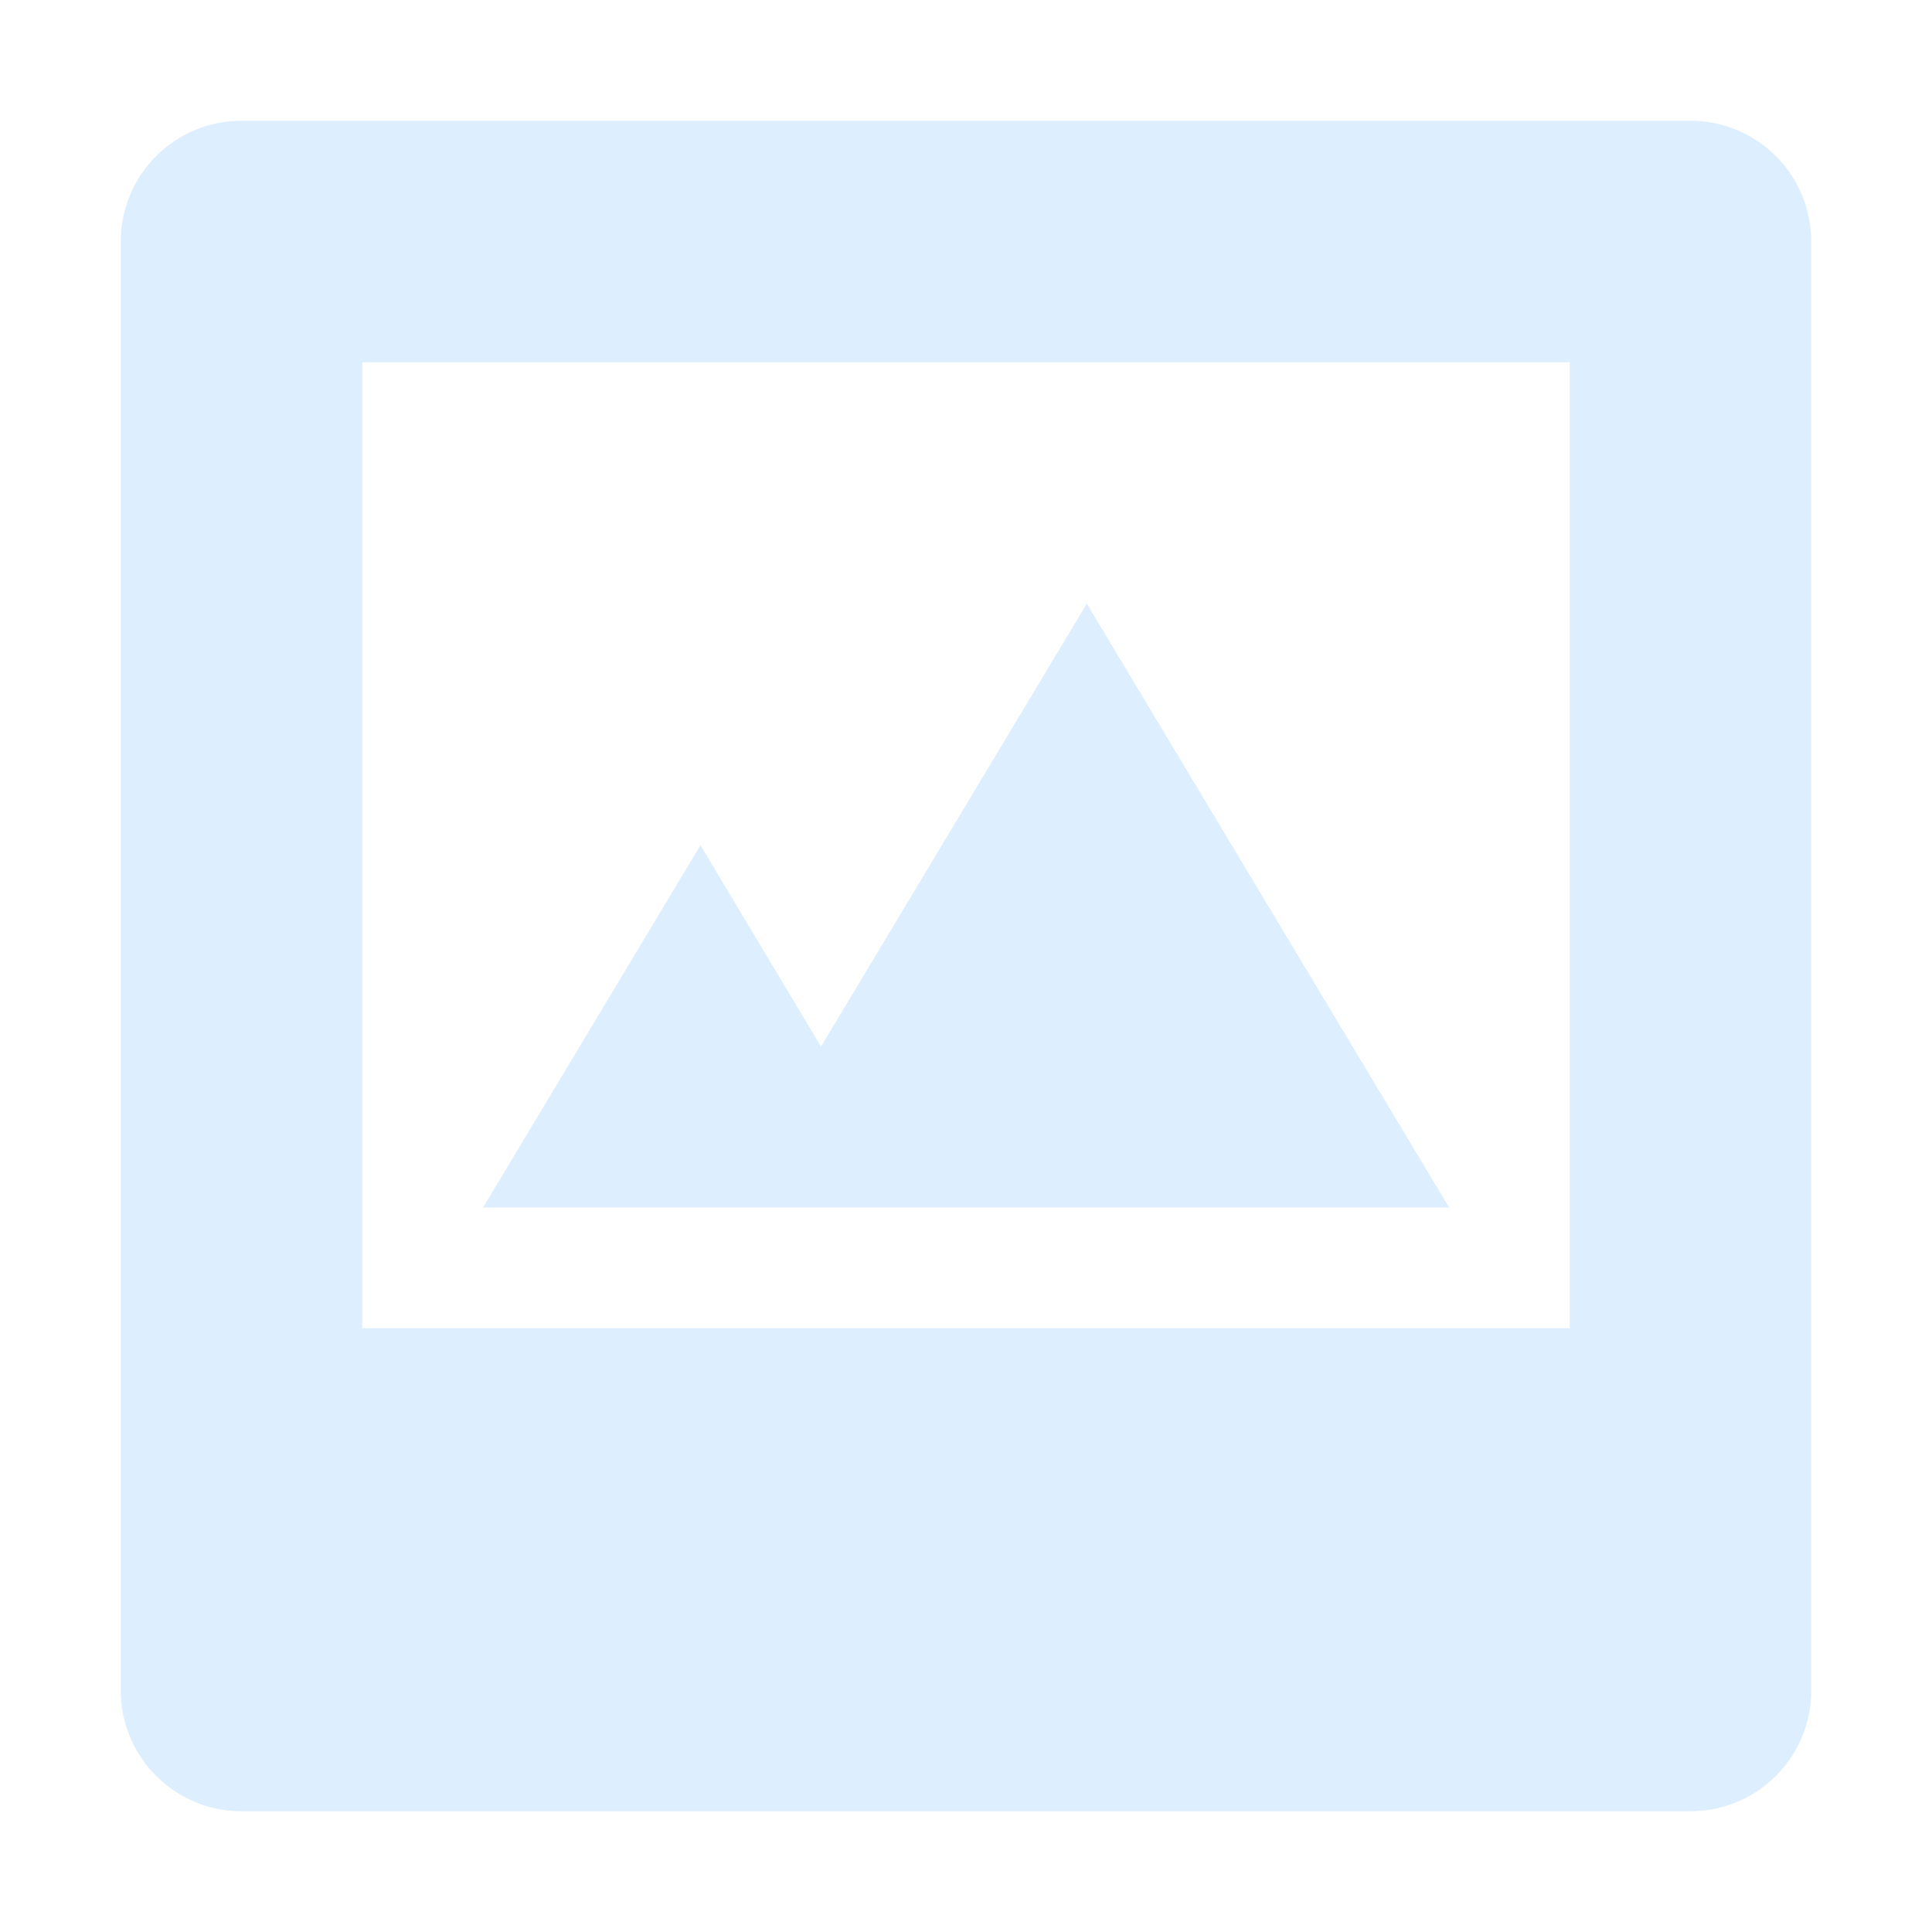
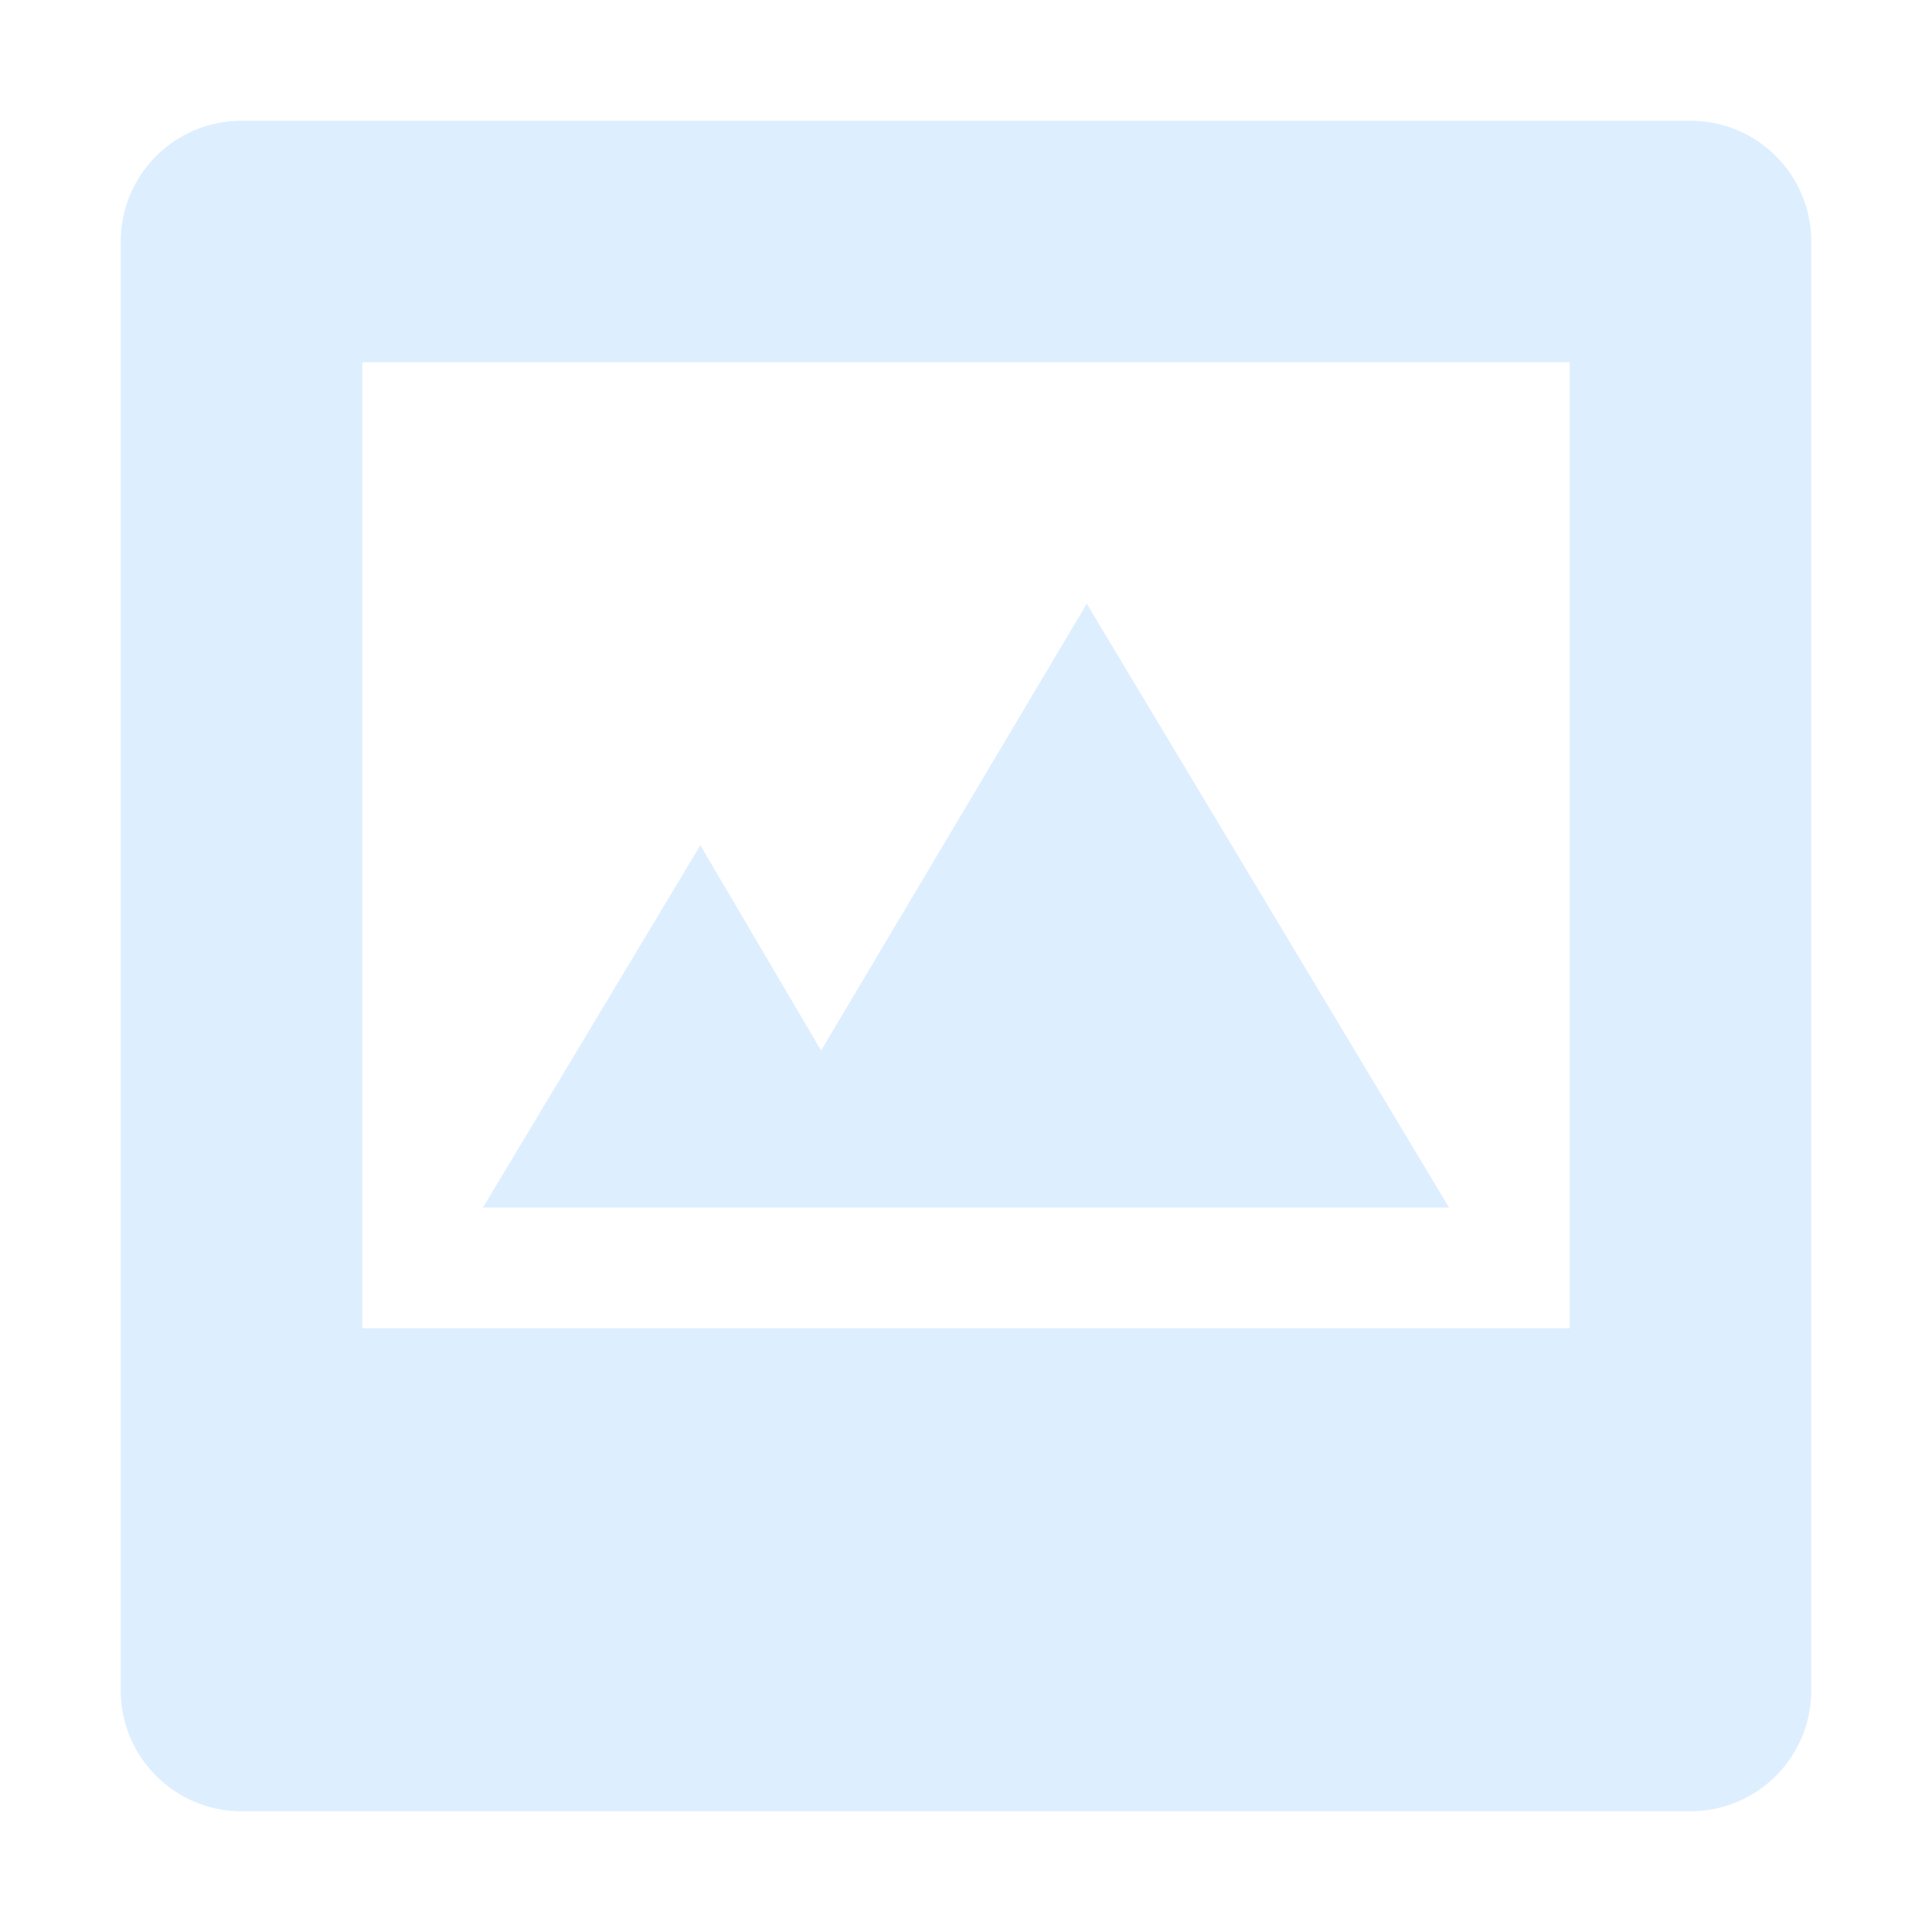
<svg xmlns="http://www.w3.org/2000/svg" width="16" height="16">
-   <path d="m2 1a1 1 0 0 0 -1 1v12a1 1 0 0 0 1 1h12a1 1 0 0 0 1-1v-12a1 1 0 0 0 -1-1zm1 2h10v8h-10zm6 2-1.5 2.5-.701 1.168-.1-.168-.898-1.5-.9 1.5-.9 1.5h1.801.199 1.6 1.4 3l-1.5-2.5-1.5-2.5z" fill="#def" />
+   <path d="m2 1a1 1 0 00-1 1v12a1 1 0 001 1h12a1 1 0 001-1v-12a1 1 0 00-1-1zm1 2h10v8h-10zM9 5 6.8 8.7 5.8 7 4 10H12z" fill="#def" />
</svg>
